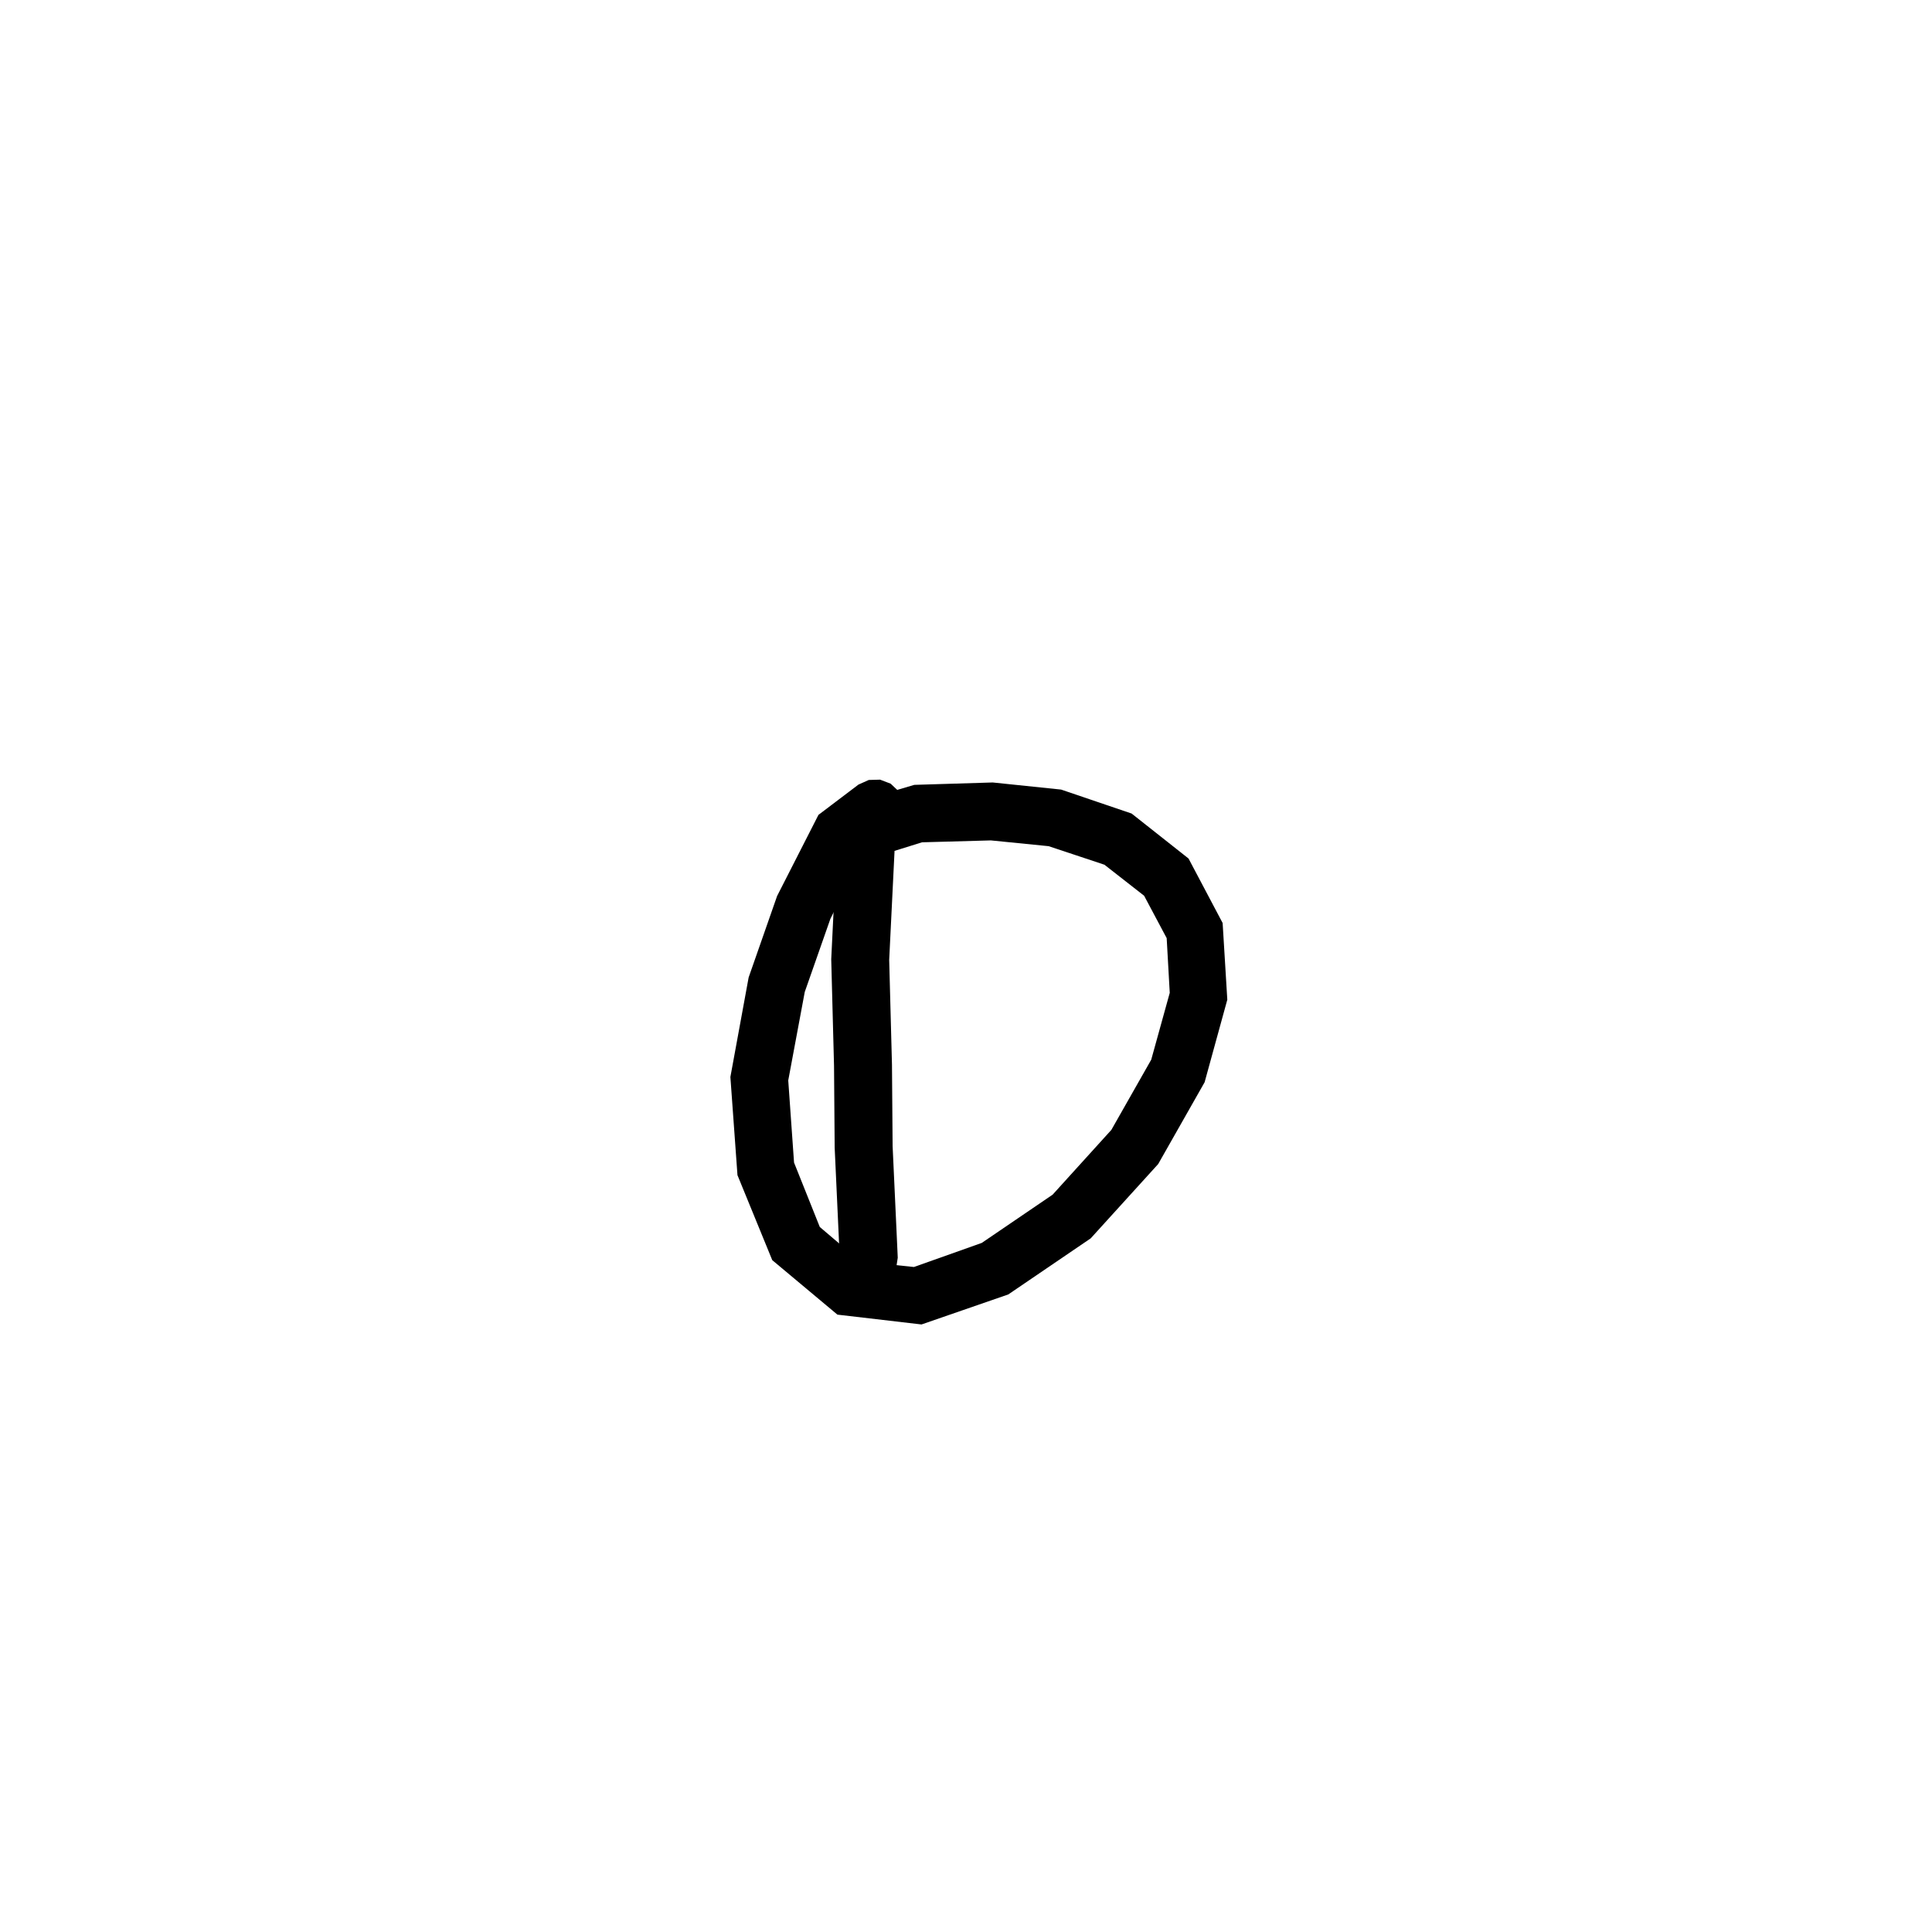
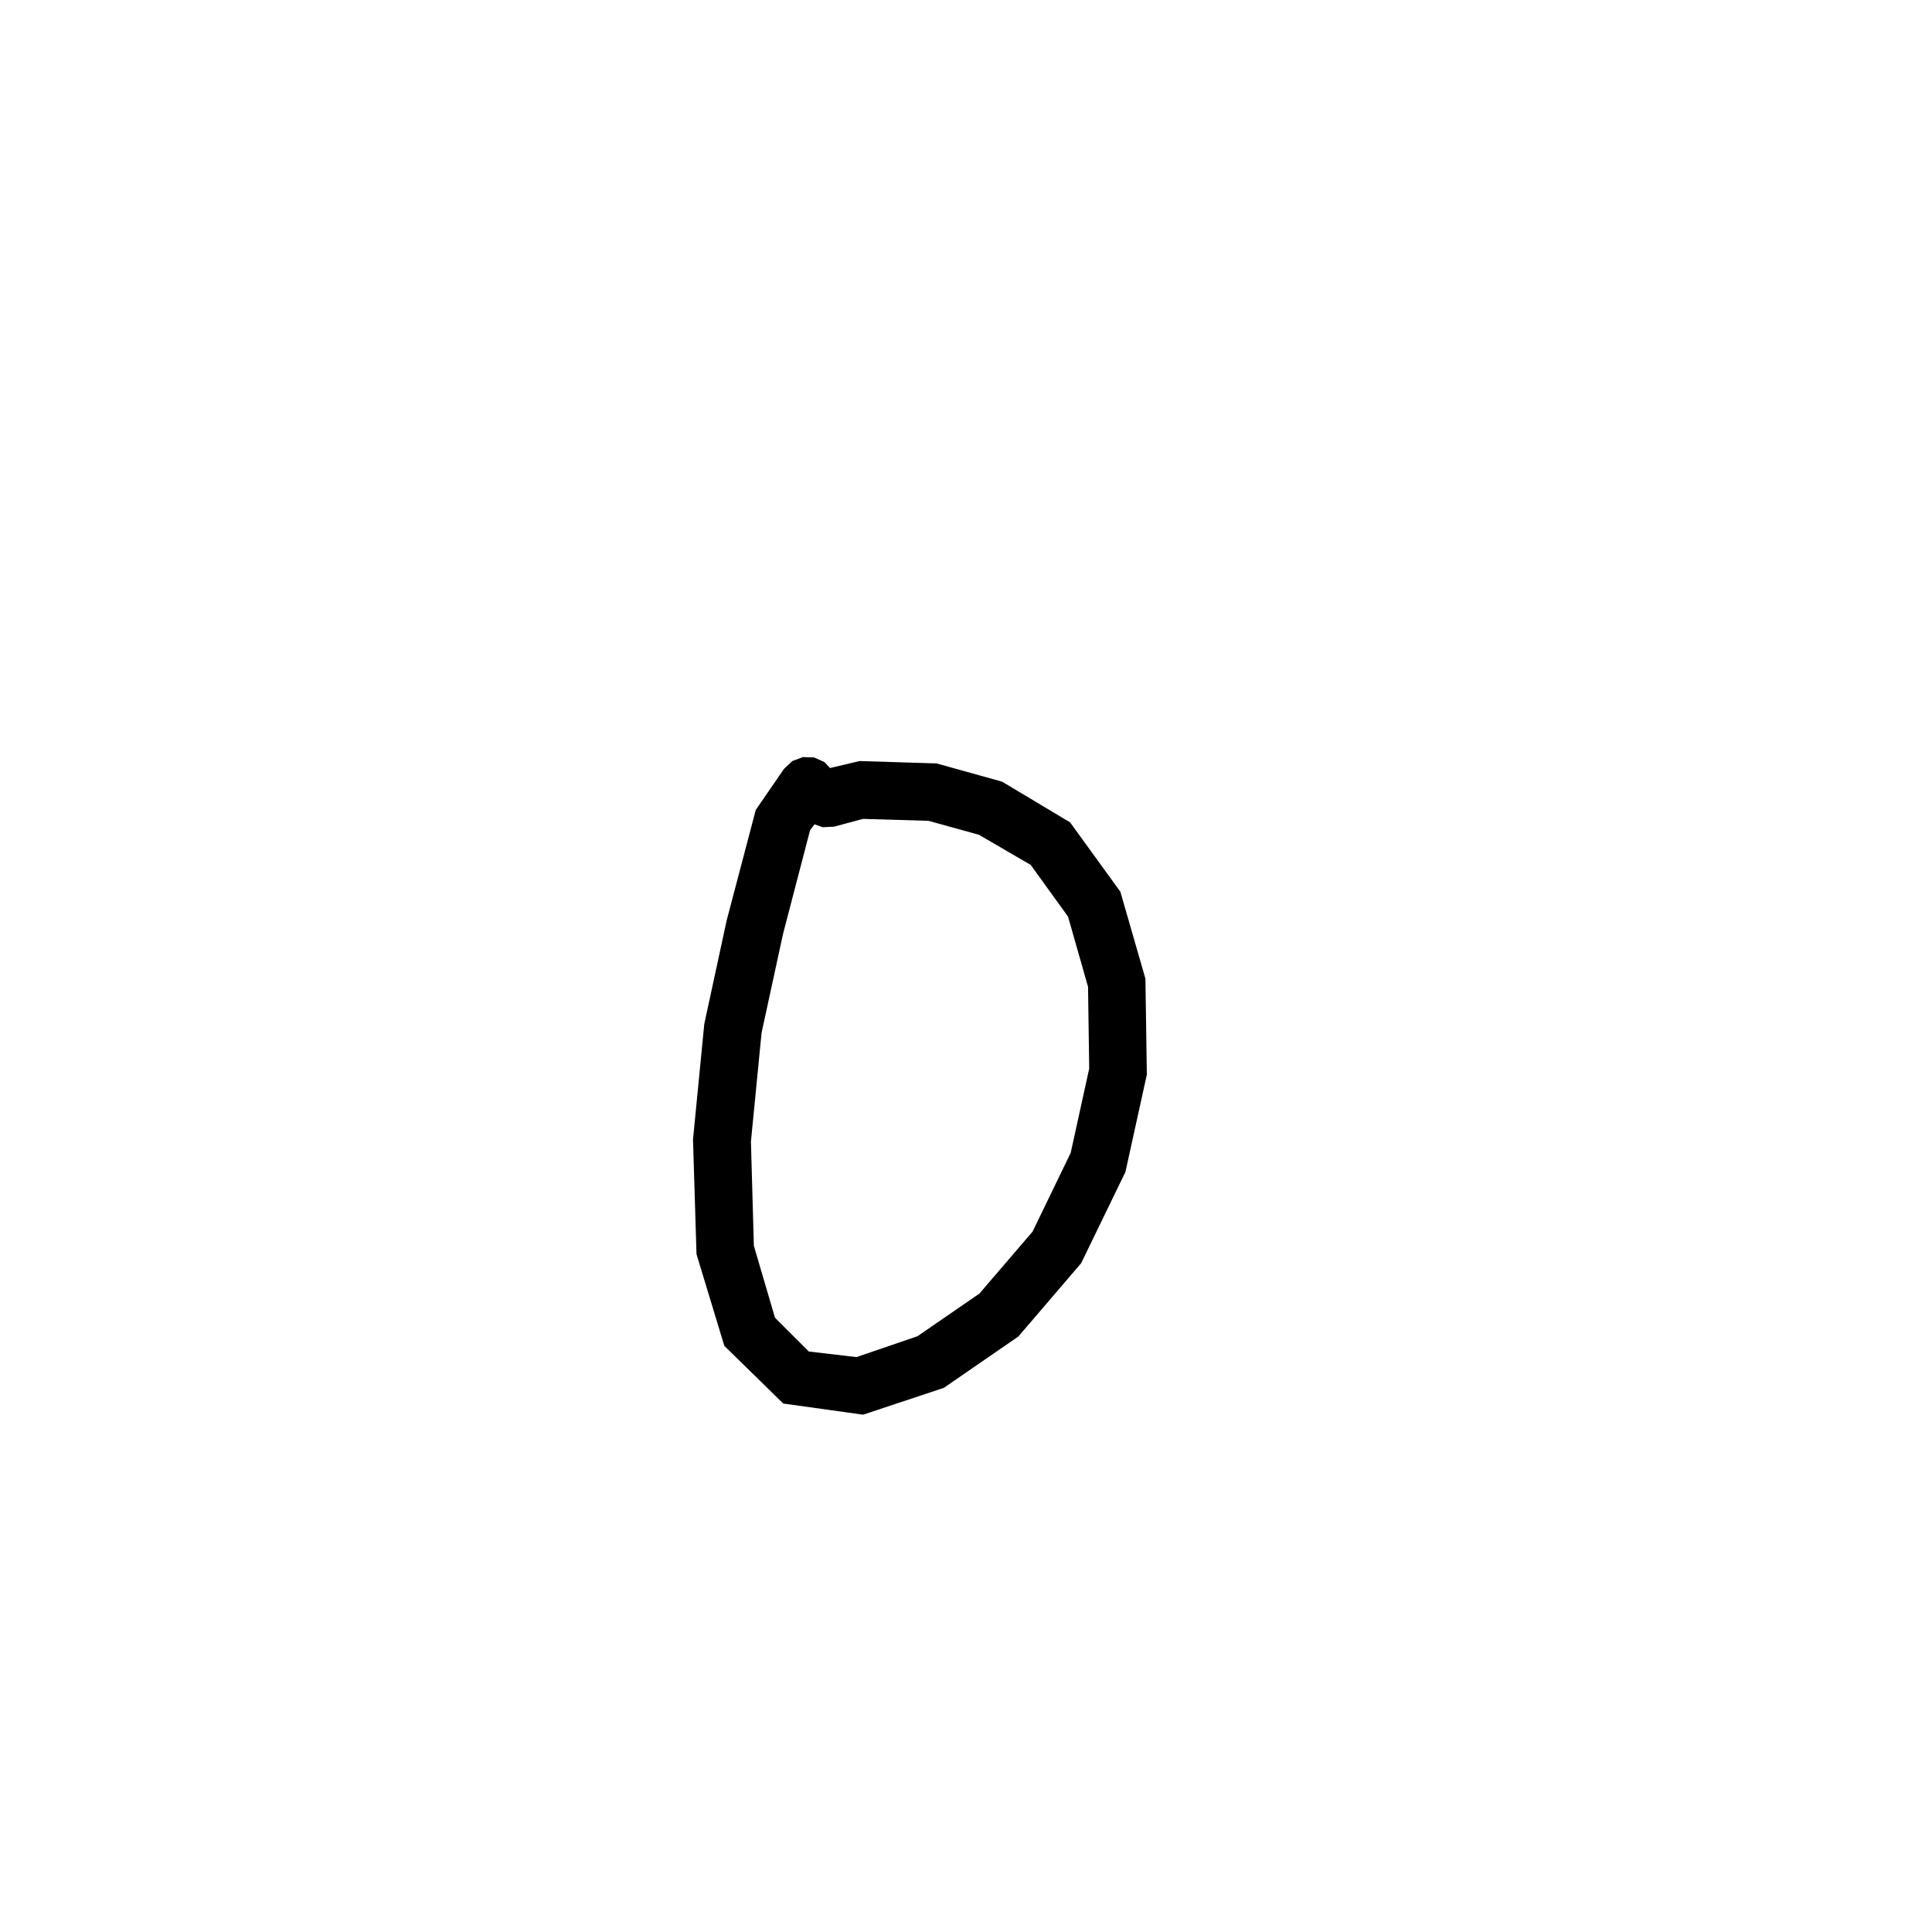
<svg xmlns="http://www.w3.org/2000/svg" viewBox="0 0 300 300" width="300" height="300">
-   <path d="M 133.302 121.83 L 127.089 126.535 L 120.668 139.133 L 116.25 151.77 L 113.414 167.233 L 114.514 182.478 L 119.915 195.674 L 130.034 204.136 L 143.096 205.661 L 156.565 201.001 L 169.362 192.293 L 179.841 180.753 L 187.051 168.053 L 190.575 155.233 L 189.85 143.326 L 184.555 133.31 L 175.719 126.327 L 164.771 122.605 L 154.147 121.502 L 141.973 121.873 L 134.104 124.193 L 132.555 125.019 L 131.44 126.375 L 130.928 128.055 L 131.099 129.802 L 131.925 131.352 L 133.281 132.467 L 134.961 132.978 L 136.708 132.807 L 143.172 130.793 L 153.865 130.498 L 162.842 131.395 L 171.493 134.273 L 177.657 139.09 L 181.162 145.674 L 181.638 154.167 L 178.762 164.547 L 172.572 175.447 L 163.451 185.507 L 152.447 192.999 L 141.917 196.739 L 133.579 195.864 L 127.297 190.526 L 123.299 180.522 L 122.398 167.767 L 124.962 154.03 L 128.945 142.667 L 134.39 131.798 L 138.511 129.17 L 139.717 127.894 L 140.343 126.253 L 140.293 124.498 L 139.576 122.896 L 138.3 121.69 L 136.66 121.064 L 134.905 121.113 Z" fill="black" fill-rule="nonzero" />
-   <path d="M 129.912 131.78 L 129.073 148.946 L 129.507 165.482 L 129.608 178.225 L 130.244 192.04 L 130.411 195.704 L 130.831 197.409 L 131.872 198.823 L 133.375 199.731 L 135.111 199.995 L 136.815 199.575 L 138.229 198.534 L 139.138 197.032 L 139.402 195.296 L 139.235 191.627 L 138.605 177.975 L 138.505 165.318 L 138.073 149.054 L 138.901 132.22 L 138.643 130.484 L 137.74 128.978 L 136.33 127.932 L 134.627 127.505 L 132.89 127.763 L 131.384 128.666 L 130.338 130.076 Z" fill="black" fill-rule="nonzero" />
+   <path d="M 121.752 119.374 L 117.356 125.762 L 112.83 142.95 L 109.359 159.015 L 107.609 176.943 L 108.153 194.745 L 112.473 208.985 L 121.622 217.939 L 134.02 219.671 L 146.548 215.51 L 158.132 207.531 L 167.88 196.152 L 174.756 181.979 L 178.082 166.865 L 177.861 151.966 L 173.968 138.463 L 166.163 127.697 L 155.609 121.377 L 145.435 118.544 L 133.466 118.175 L 127.315 119.634 L 125.727 120.384 L 124.548 121.685 L 123.955 123.338 L 124.041 125.091 L 124.791 126.679 L 126.091 127.859 L 127.744 128.451 L 129.498 128.366 L 134.013 127.158 L 144.177 127.456 L 152.004 129.623 L 160.05 134.303 L 165.844 142.337 L 168.951 153.234 L 169.13 165.935 L 166.256 179.021 L 160.333 191.248 L 152.081 200.869 L 142.464 207.49 L 132.993 210.729 L 125.59 209.861 L 120.34 204.615 L 117.06 193.455 L 116.604 177.257 L 118.254 160.385 L 121.582 145.05 L 125.79 128.905 L 129.06 124.626 L 129.787 123.028 L 129.847 121.273 L 129.231 119.629 L 128.033 118.346 L 126.434 117.619 L 124.68 117.559 L 123.035 118.175 Z" fill="black" fill-rule="nonzero" />
</svg>
